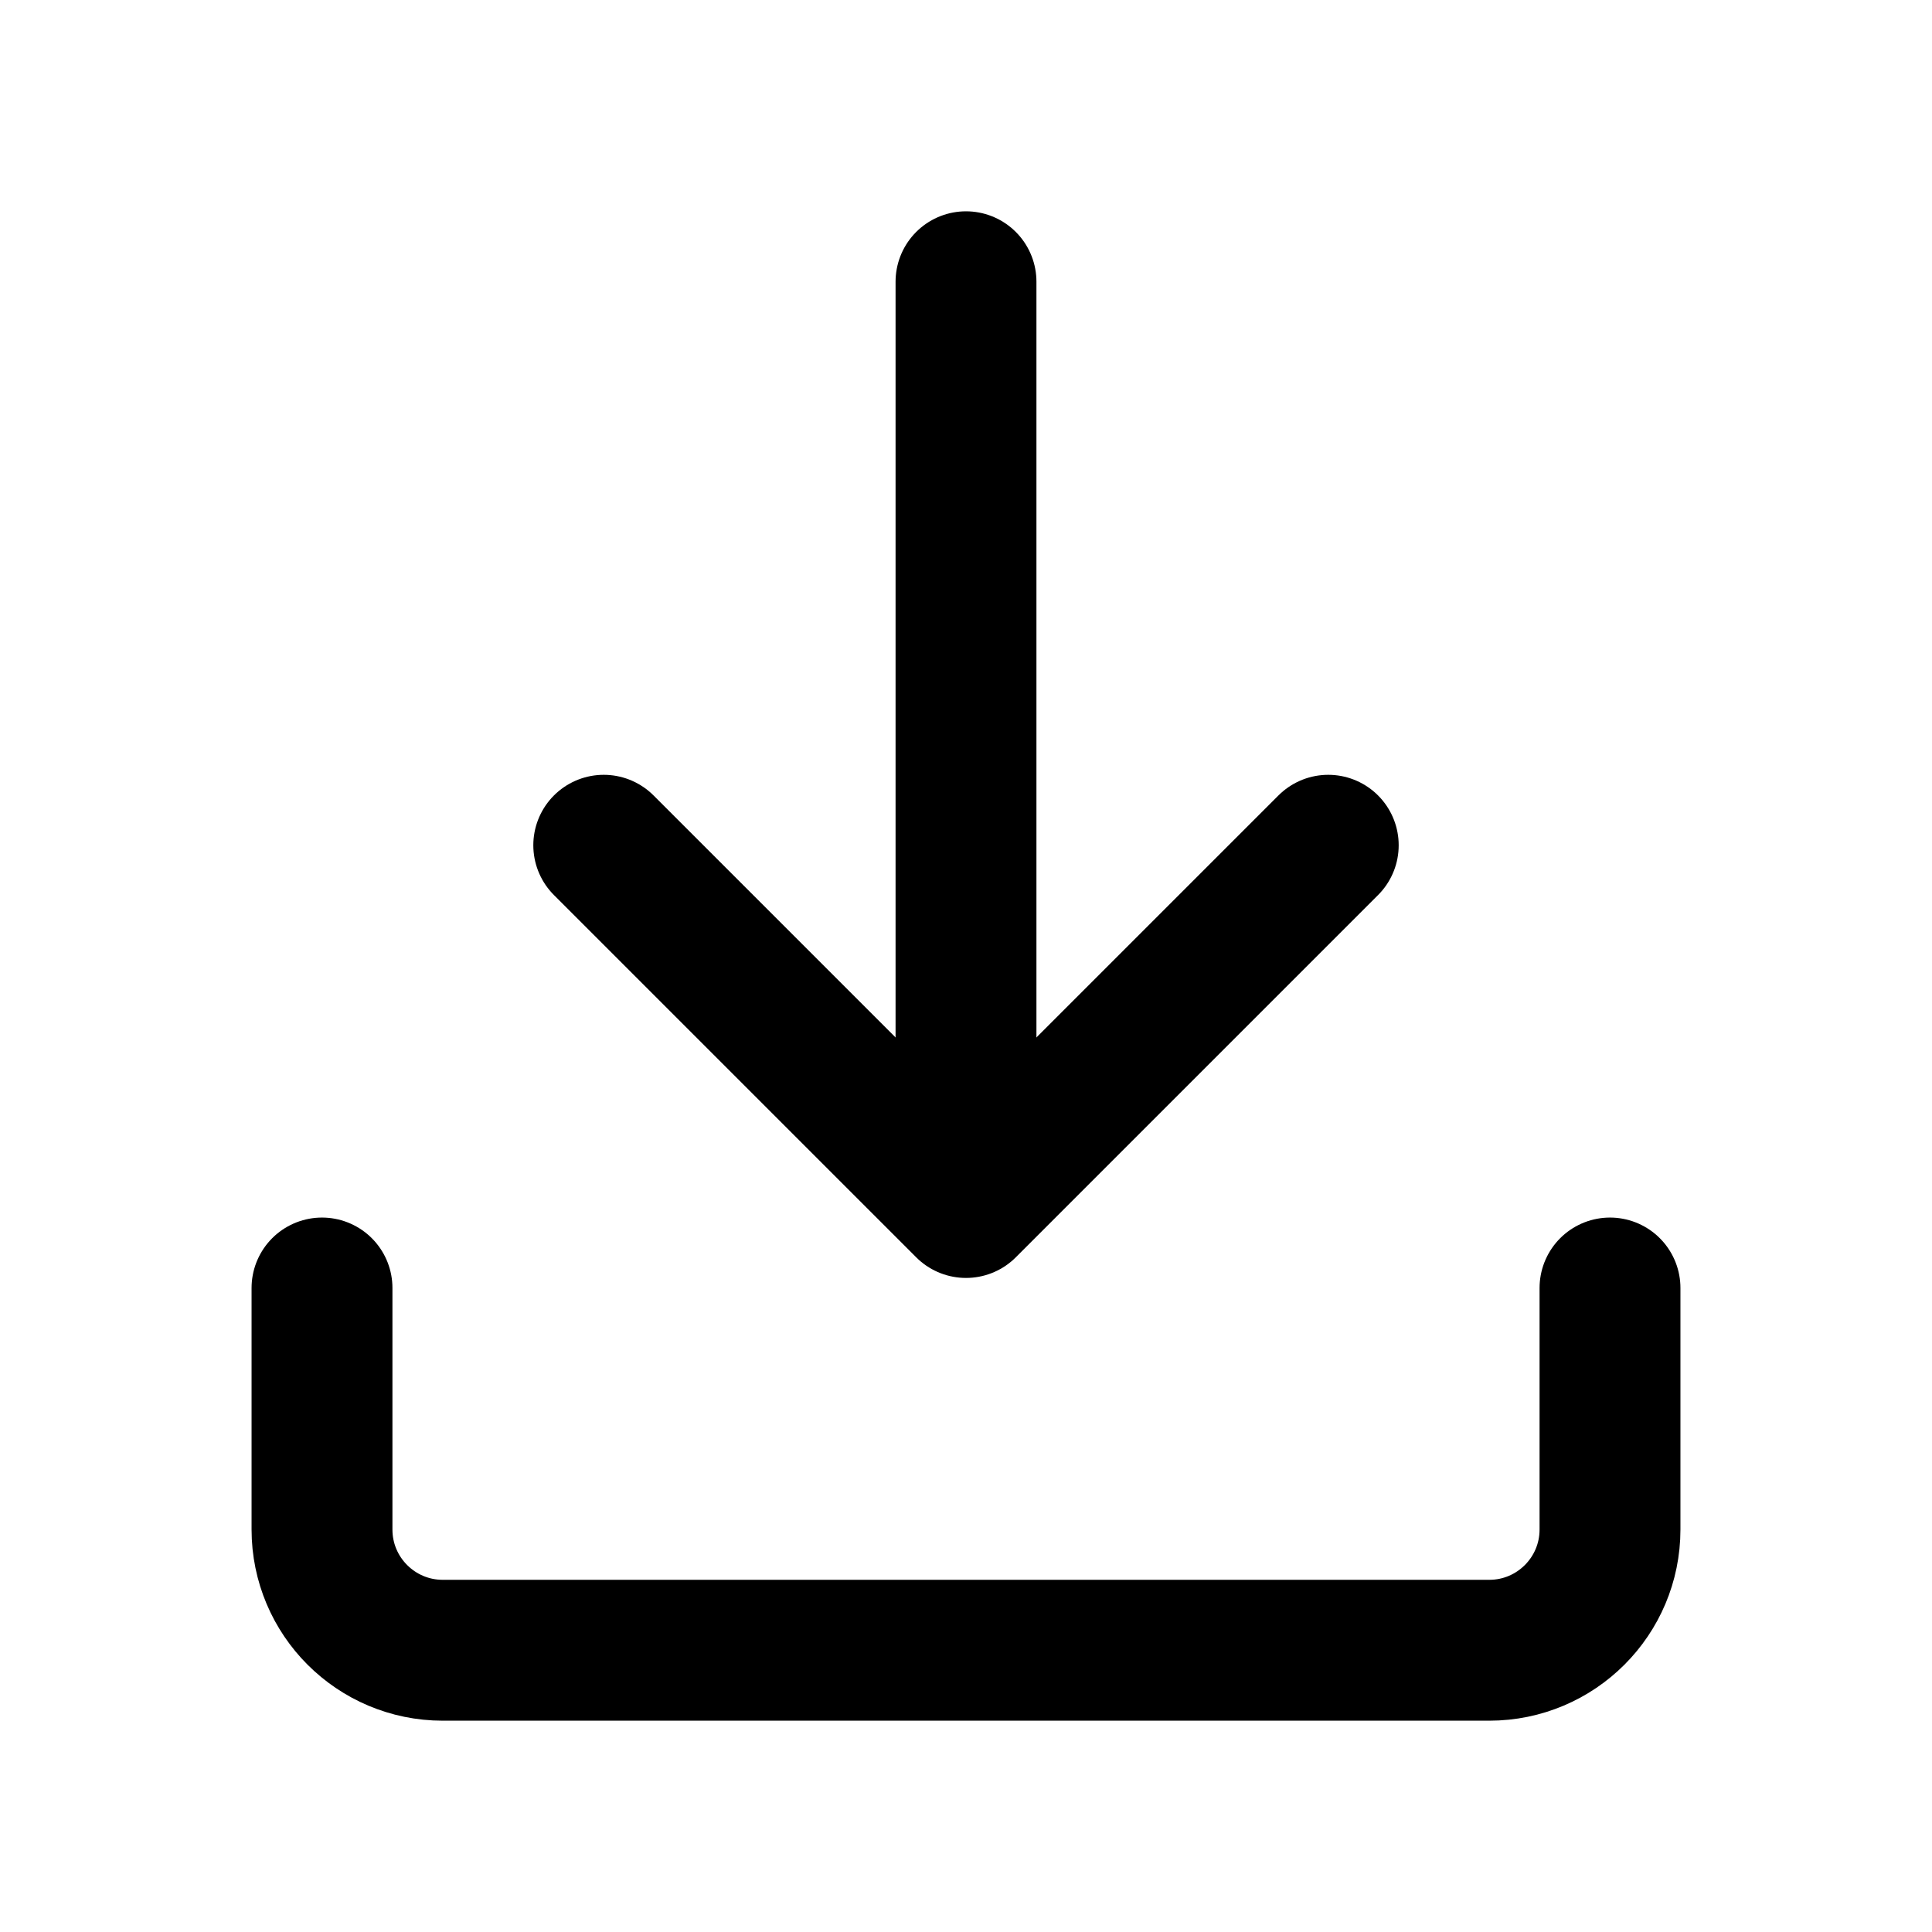
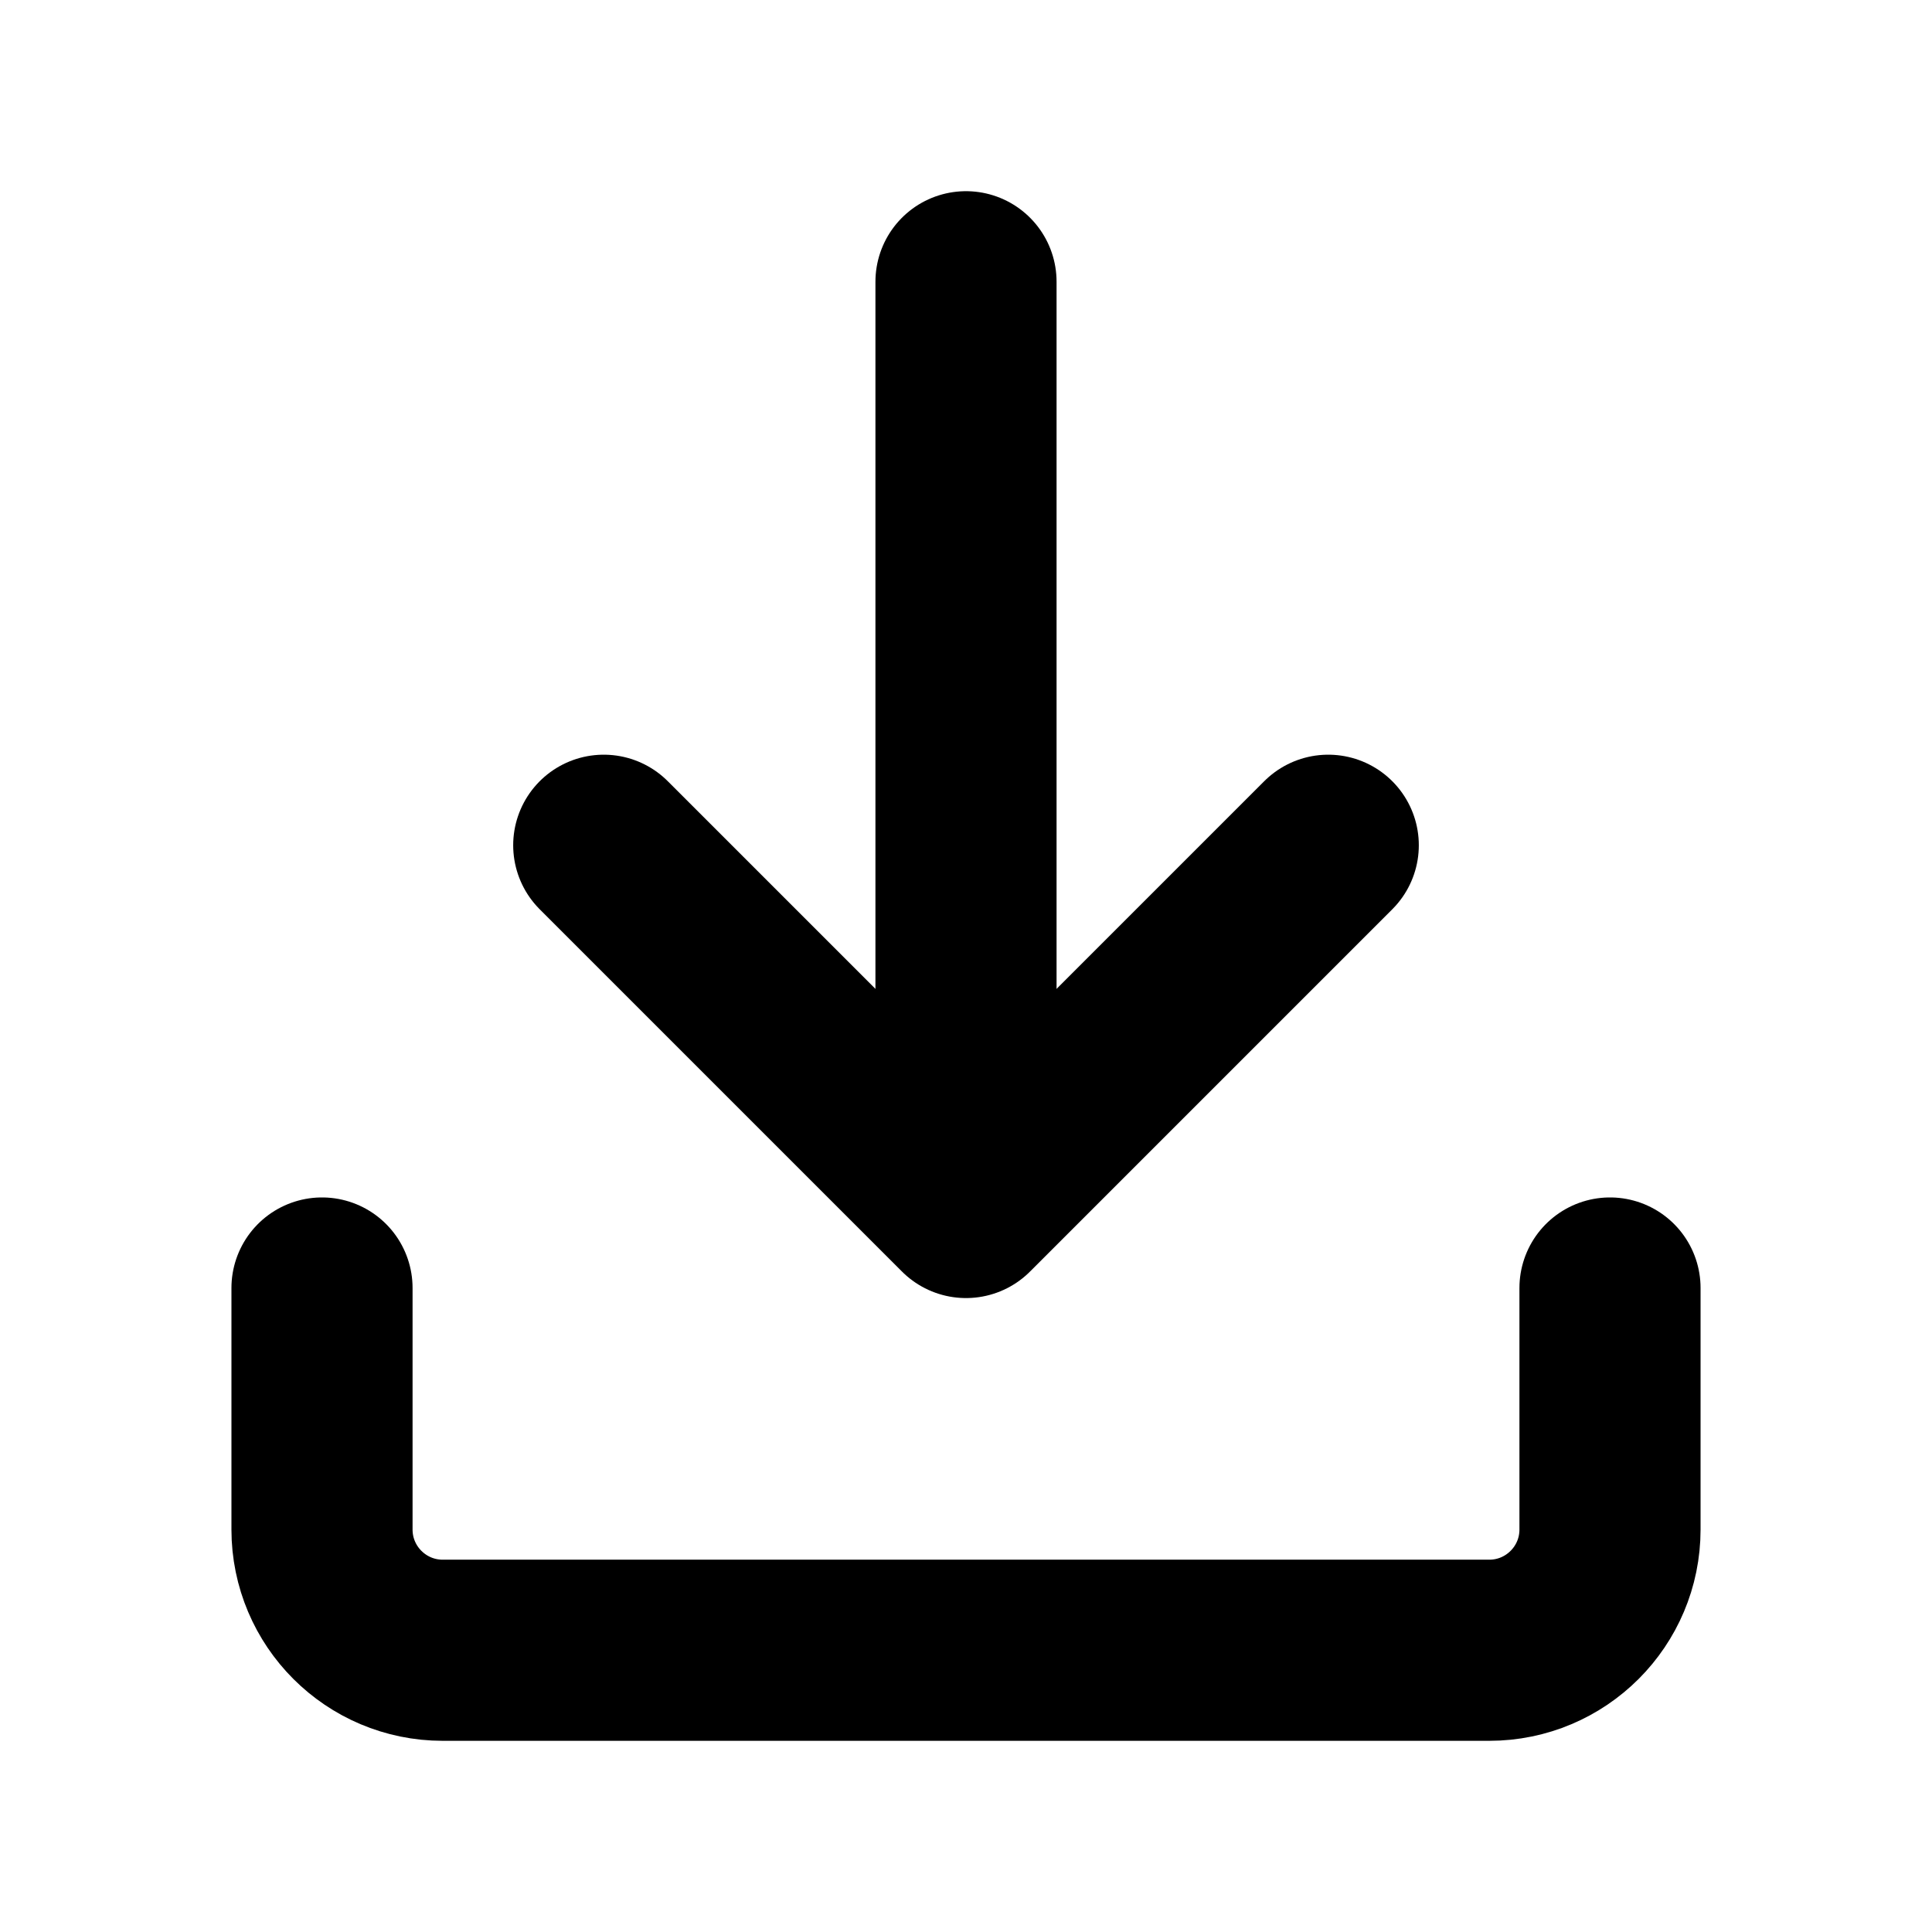
- <svg xmlns="http://www.w3.org/2000/svg" width="24" height="24" viewBox="0 0 24 24" fill="none" stroke="#000" stroke-width="1.75" stroke-linecap="round" stroke-linejoin="round">
+ <svg xmlns="http://www.w3.org/2000/svg" width="24" height="24" viewBox="0 0 24 24" fill="none" stroke="#000" stroke-width="2.25" stroke-linecap="round" stroke-linejoin="round">
  <path d="M12 3.5v11" />
  <path d="M7.5 10.5 12 15l4.5-4.5" />
  <path d="M4 16v3a1.5 1.5 0 0 0 1.5 1.5h13A1.5 1.5 0 0 0 20 19v-3" />
</svg>
